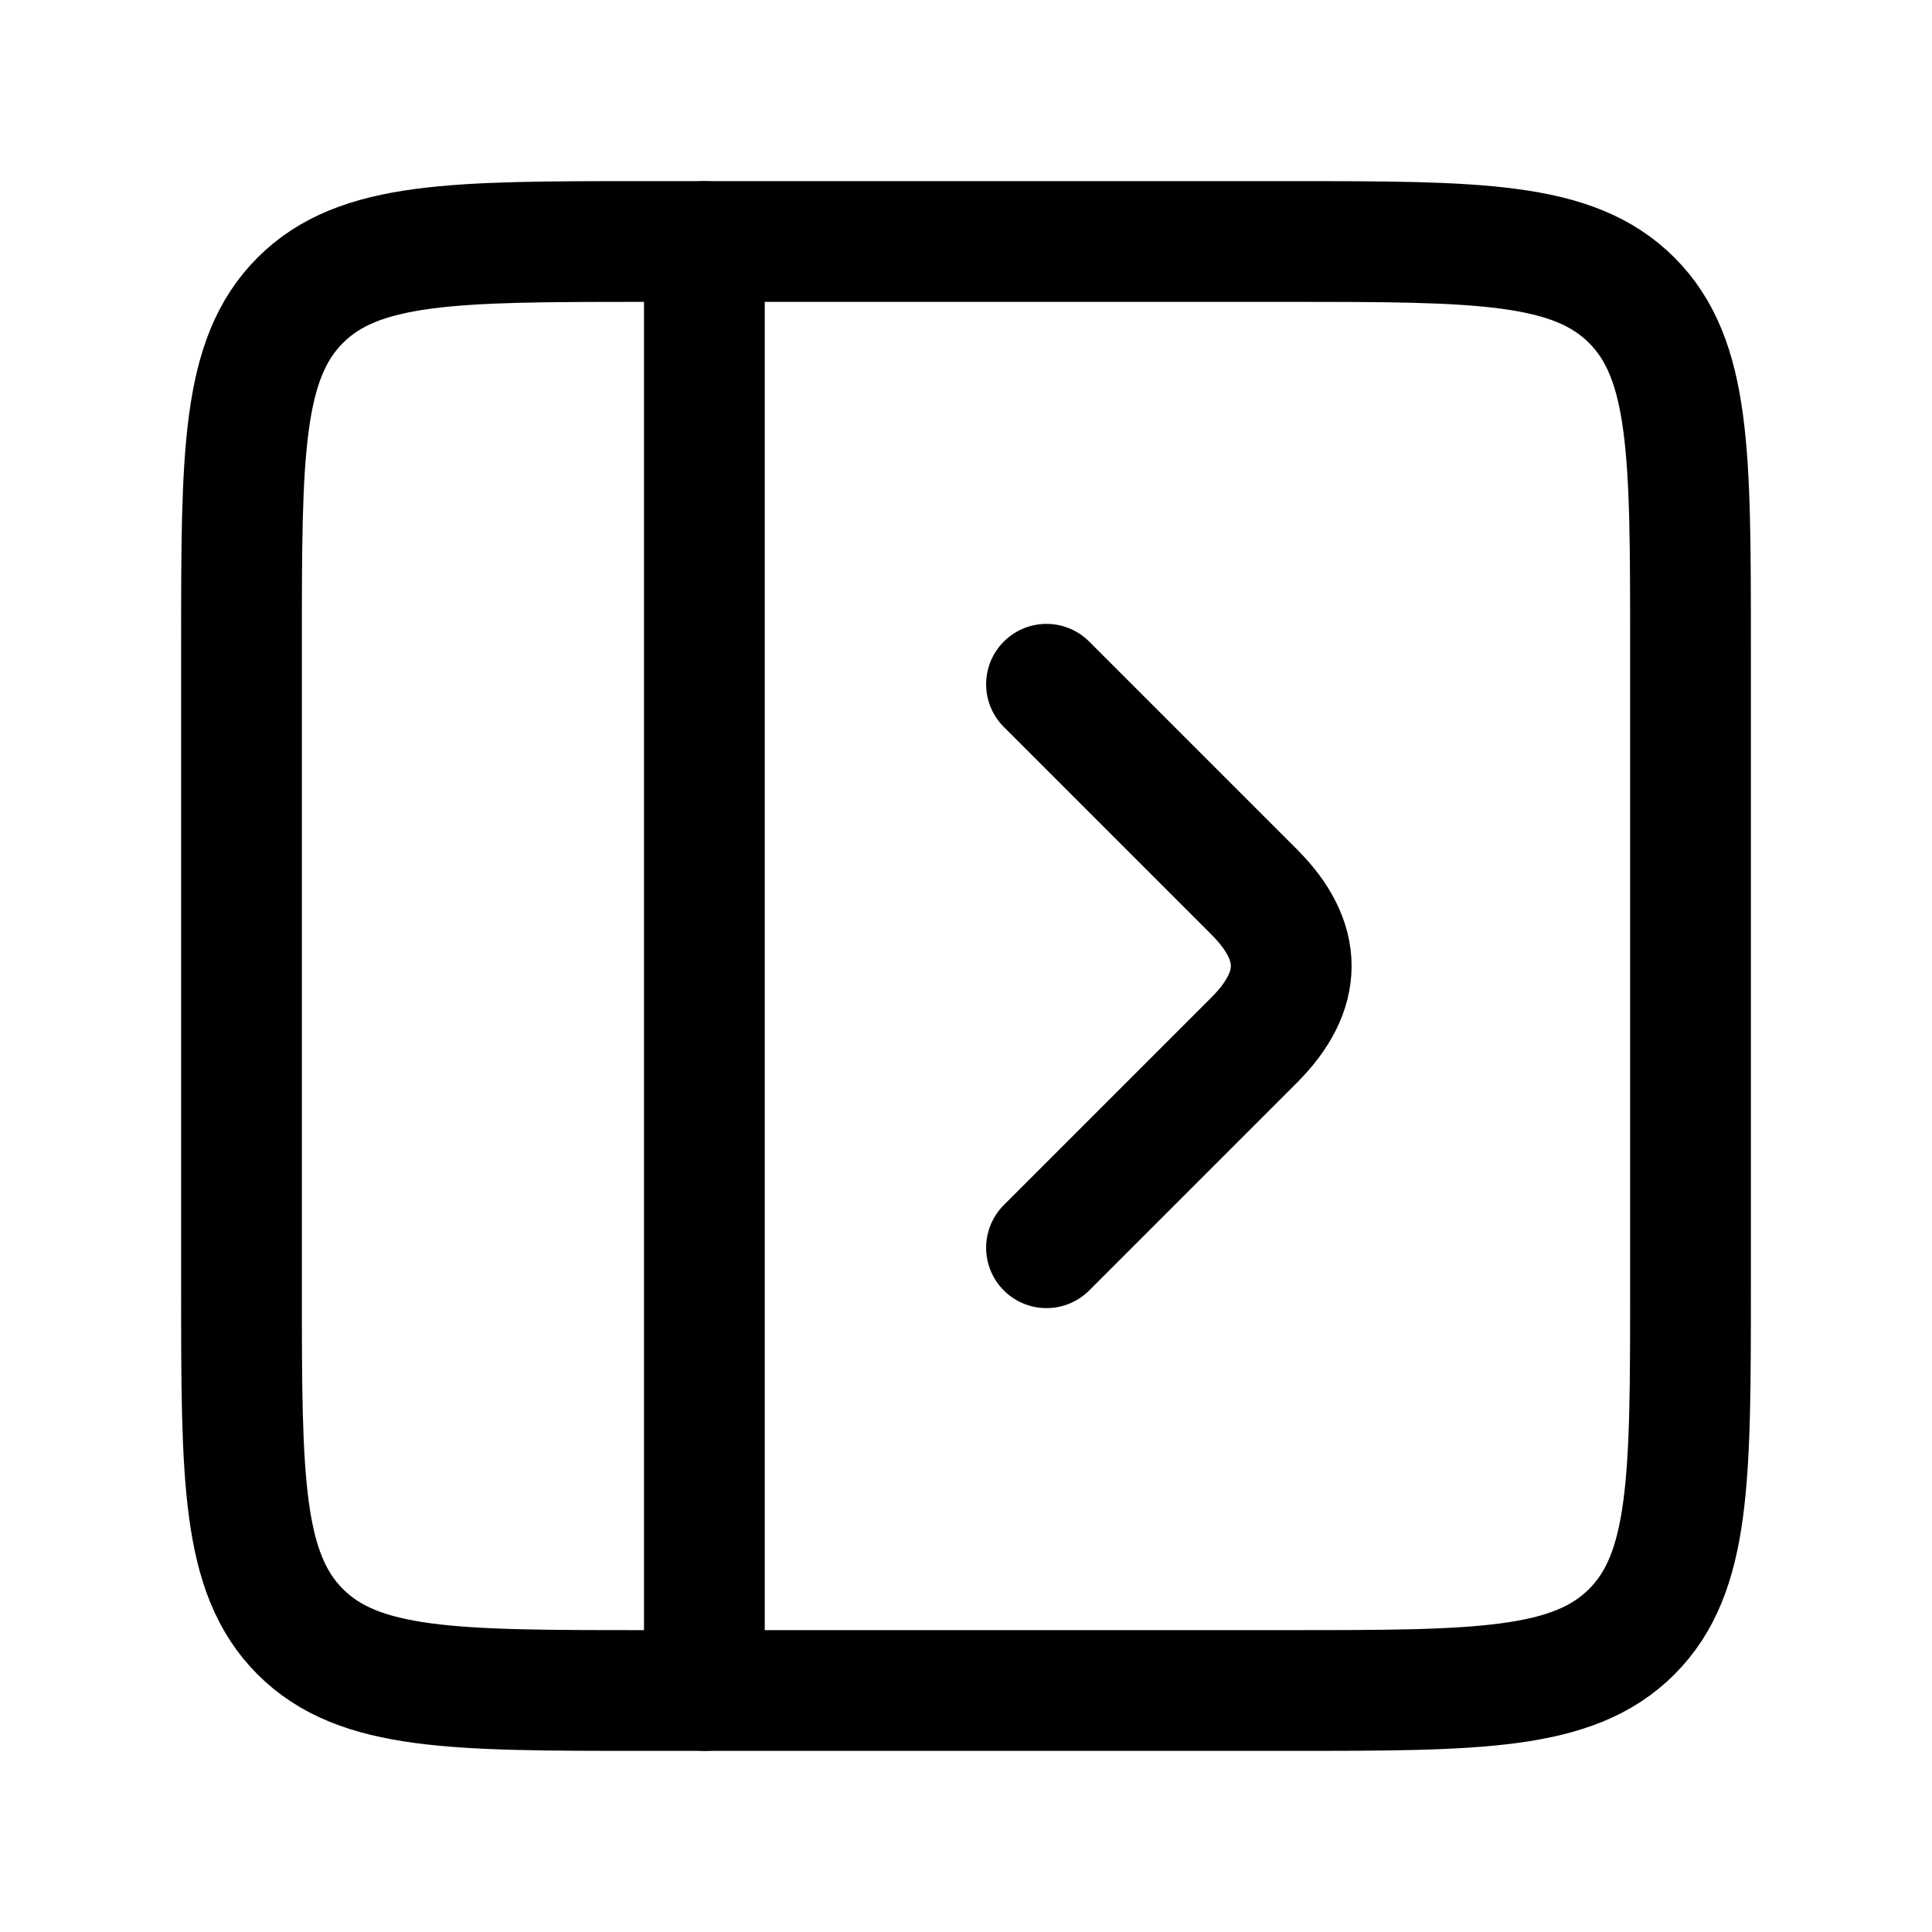
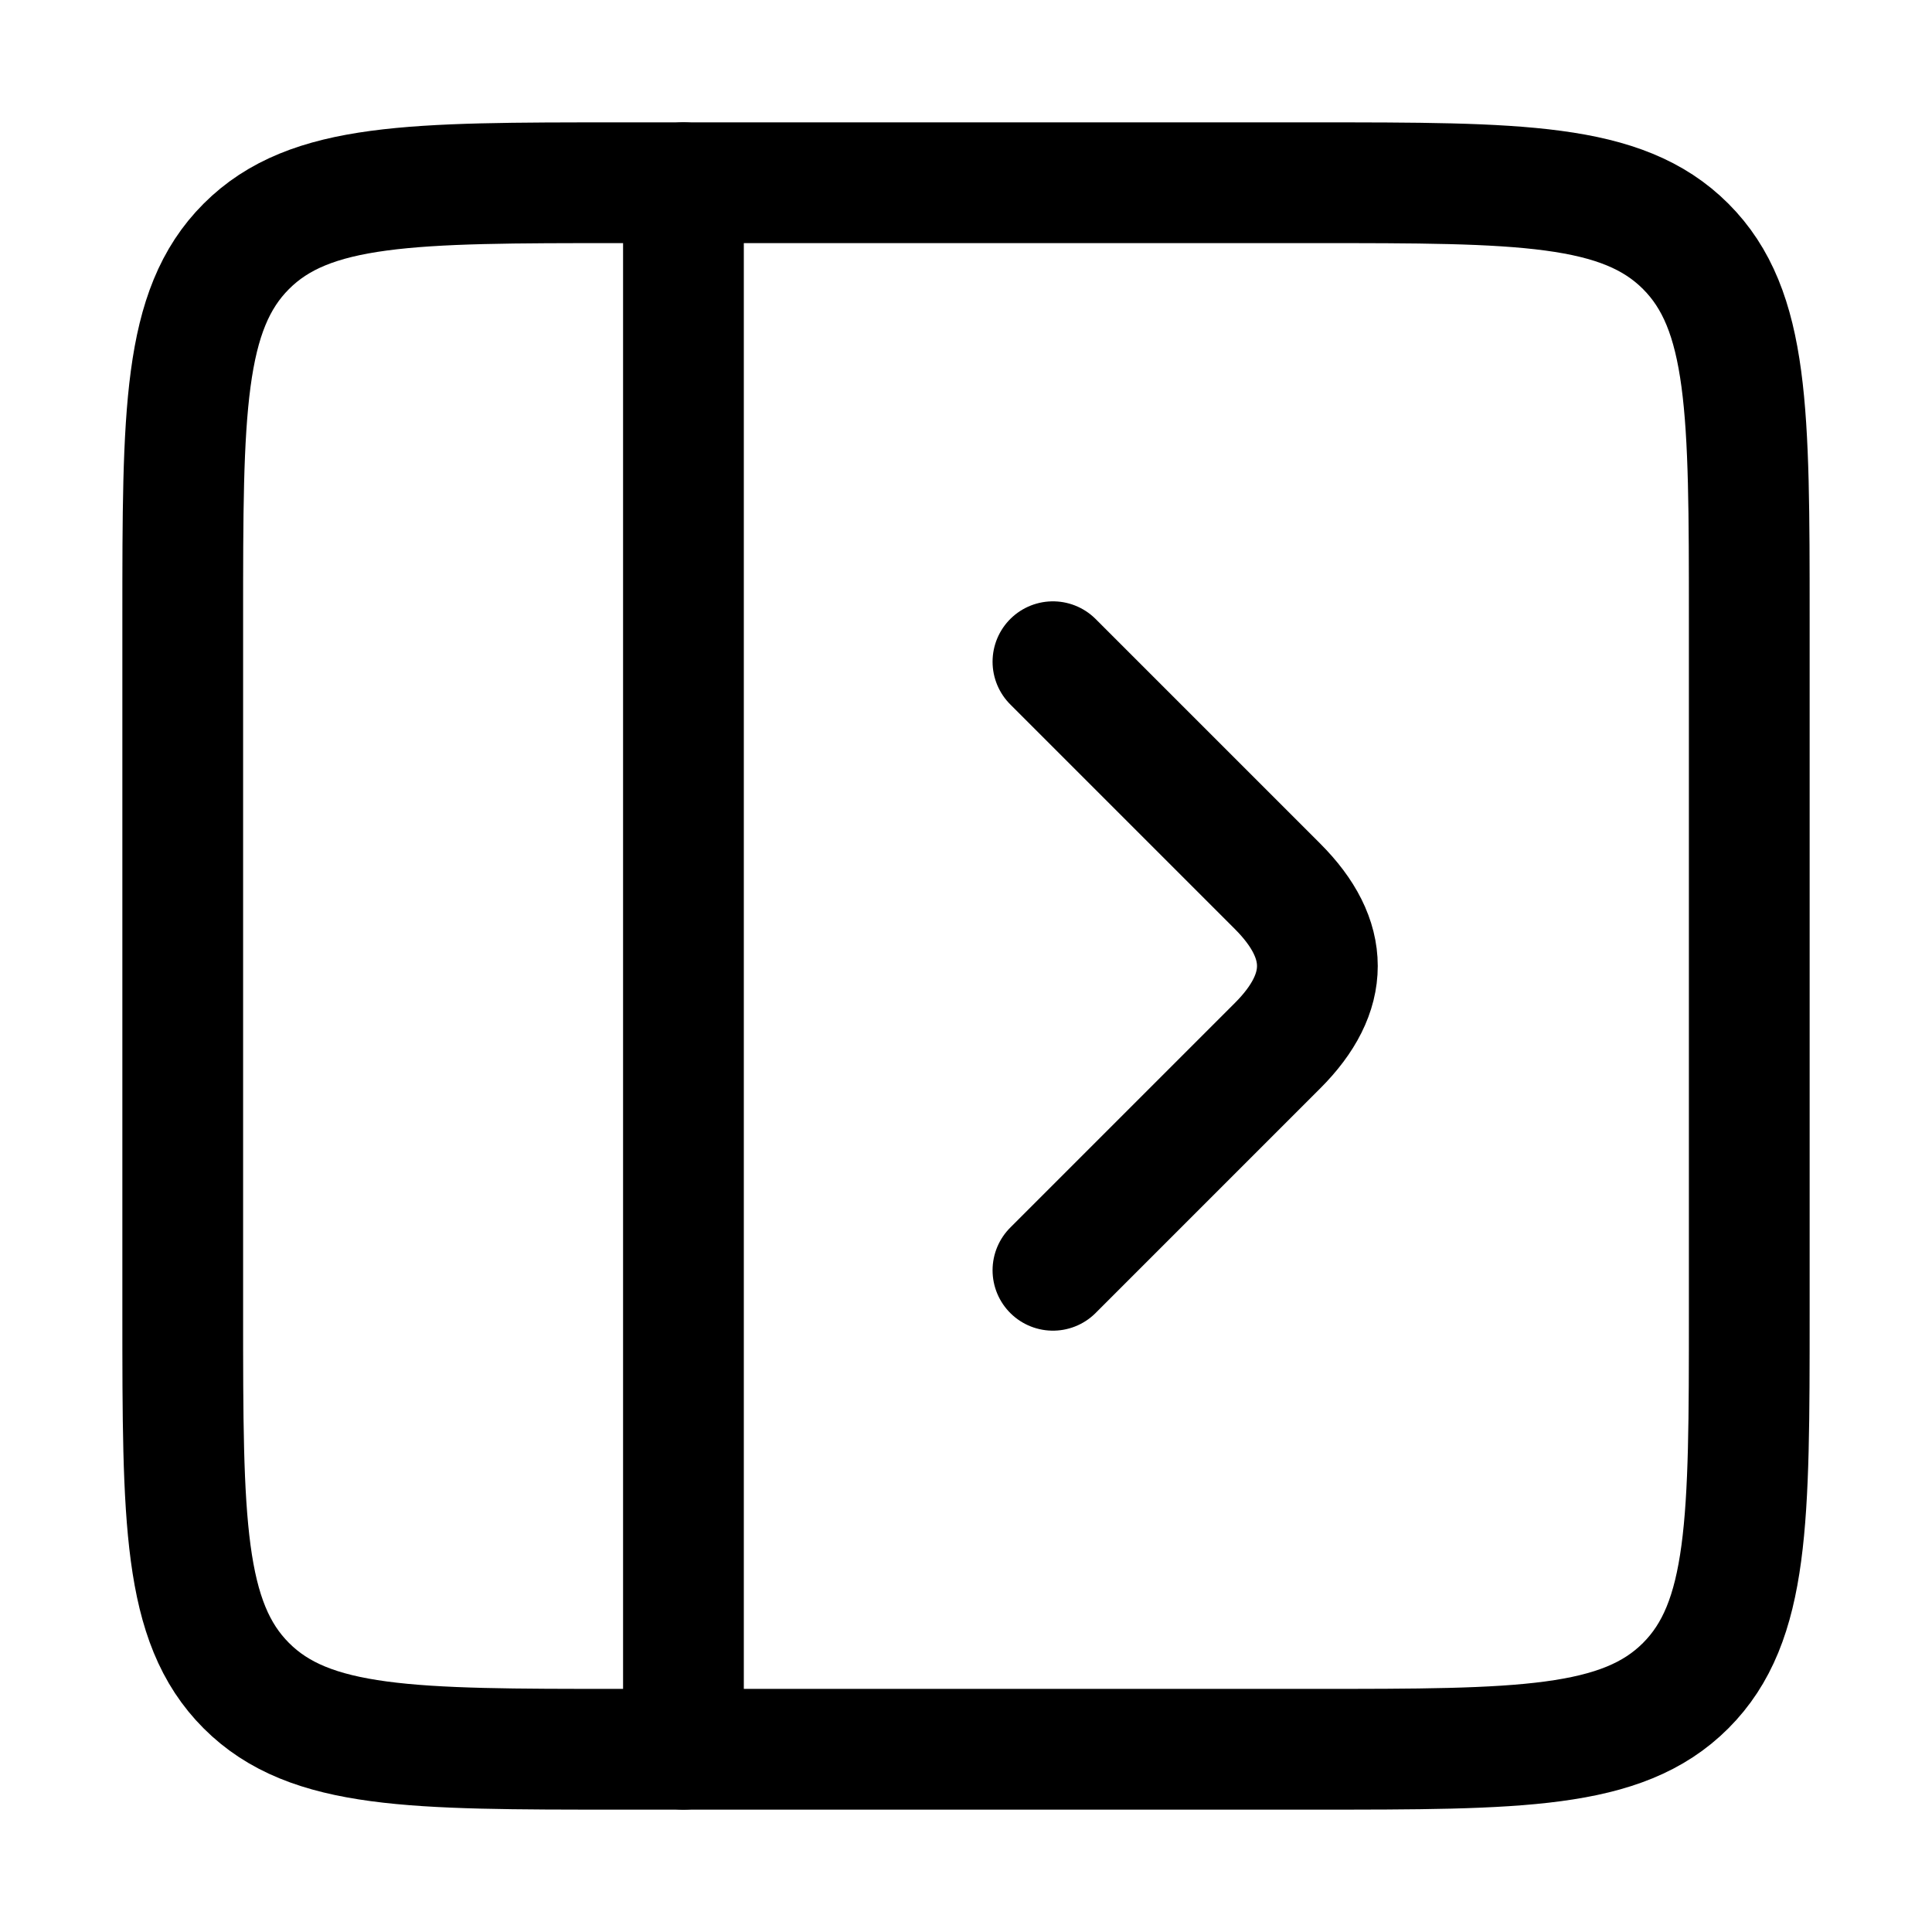
<svg xmlns="http://www.w3.org/2000/svg" viewBox="0 0 24 24" fill="none" stroke="currentColor" stroke-width="1.5" stroke-linecap="round" stroke-linejoin="round">
-   <path d="M8 3H16C18.36 3 19.54 3 20.27 3.73C21 4.46 21 5.64 21 8V16C21 18.36 21 19.54 20.27 20.27C19.54 21 18.36 21 16 21H8C5.64 21 4.46 21 3.73 20.27C3 19.54 3 18.36 3 16V8C3 5.64 3 4.46 3.73 3.73C4.46 3 5.64 3 8 3Z" />
-   <path d="M8.75 3v18" />
-   <path d="M13 8.5L15.58 11.08Q16.5 12 15.58 12.92L13 15.5" />
+   <path d="M7.68 2.27H16.32C18.88 2.27 20.15 2.27 20.94 3.06C21.73 3.85 21.73 5.12 21.73 7.68V16.32C21.73 18.88 21.73 20.15 20.94 20.94C20.15 21.73 18.88 21.73 16.32 21.73H7.68C5.12 21.73 3.85 21.73 3.06 20.94C2.27 20.15 2.27 18.88 2.27 16.32V7.68C2.27 5.12 2.27 3.85 3.06 3.06C3.85 2.27 5.12 2.27 7.68 2.27Z" />
+   <path d="M8.49 2.27v19.46" />
+   <path d="M13.08 8.22L15.87 11.01Q16.86 12 15.87 12.99L13.08 15.78" />
</svg>
